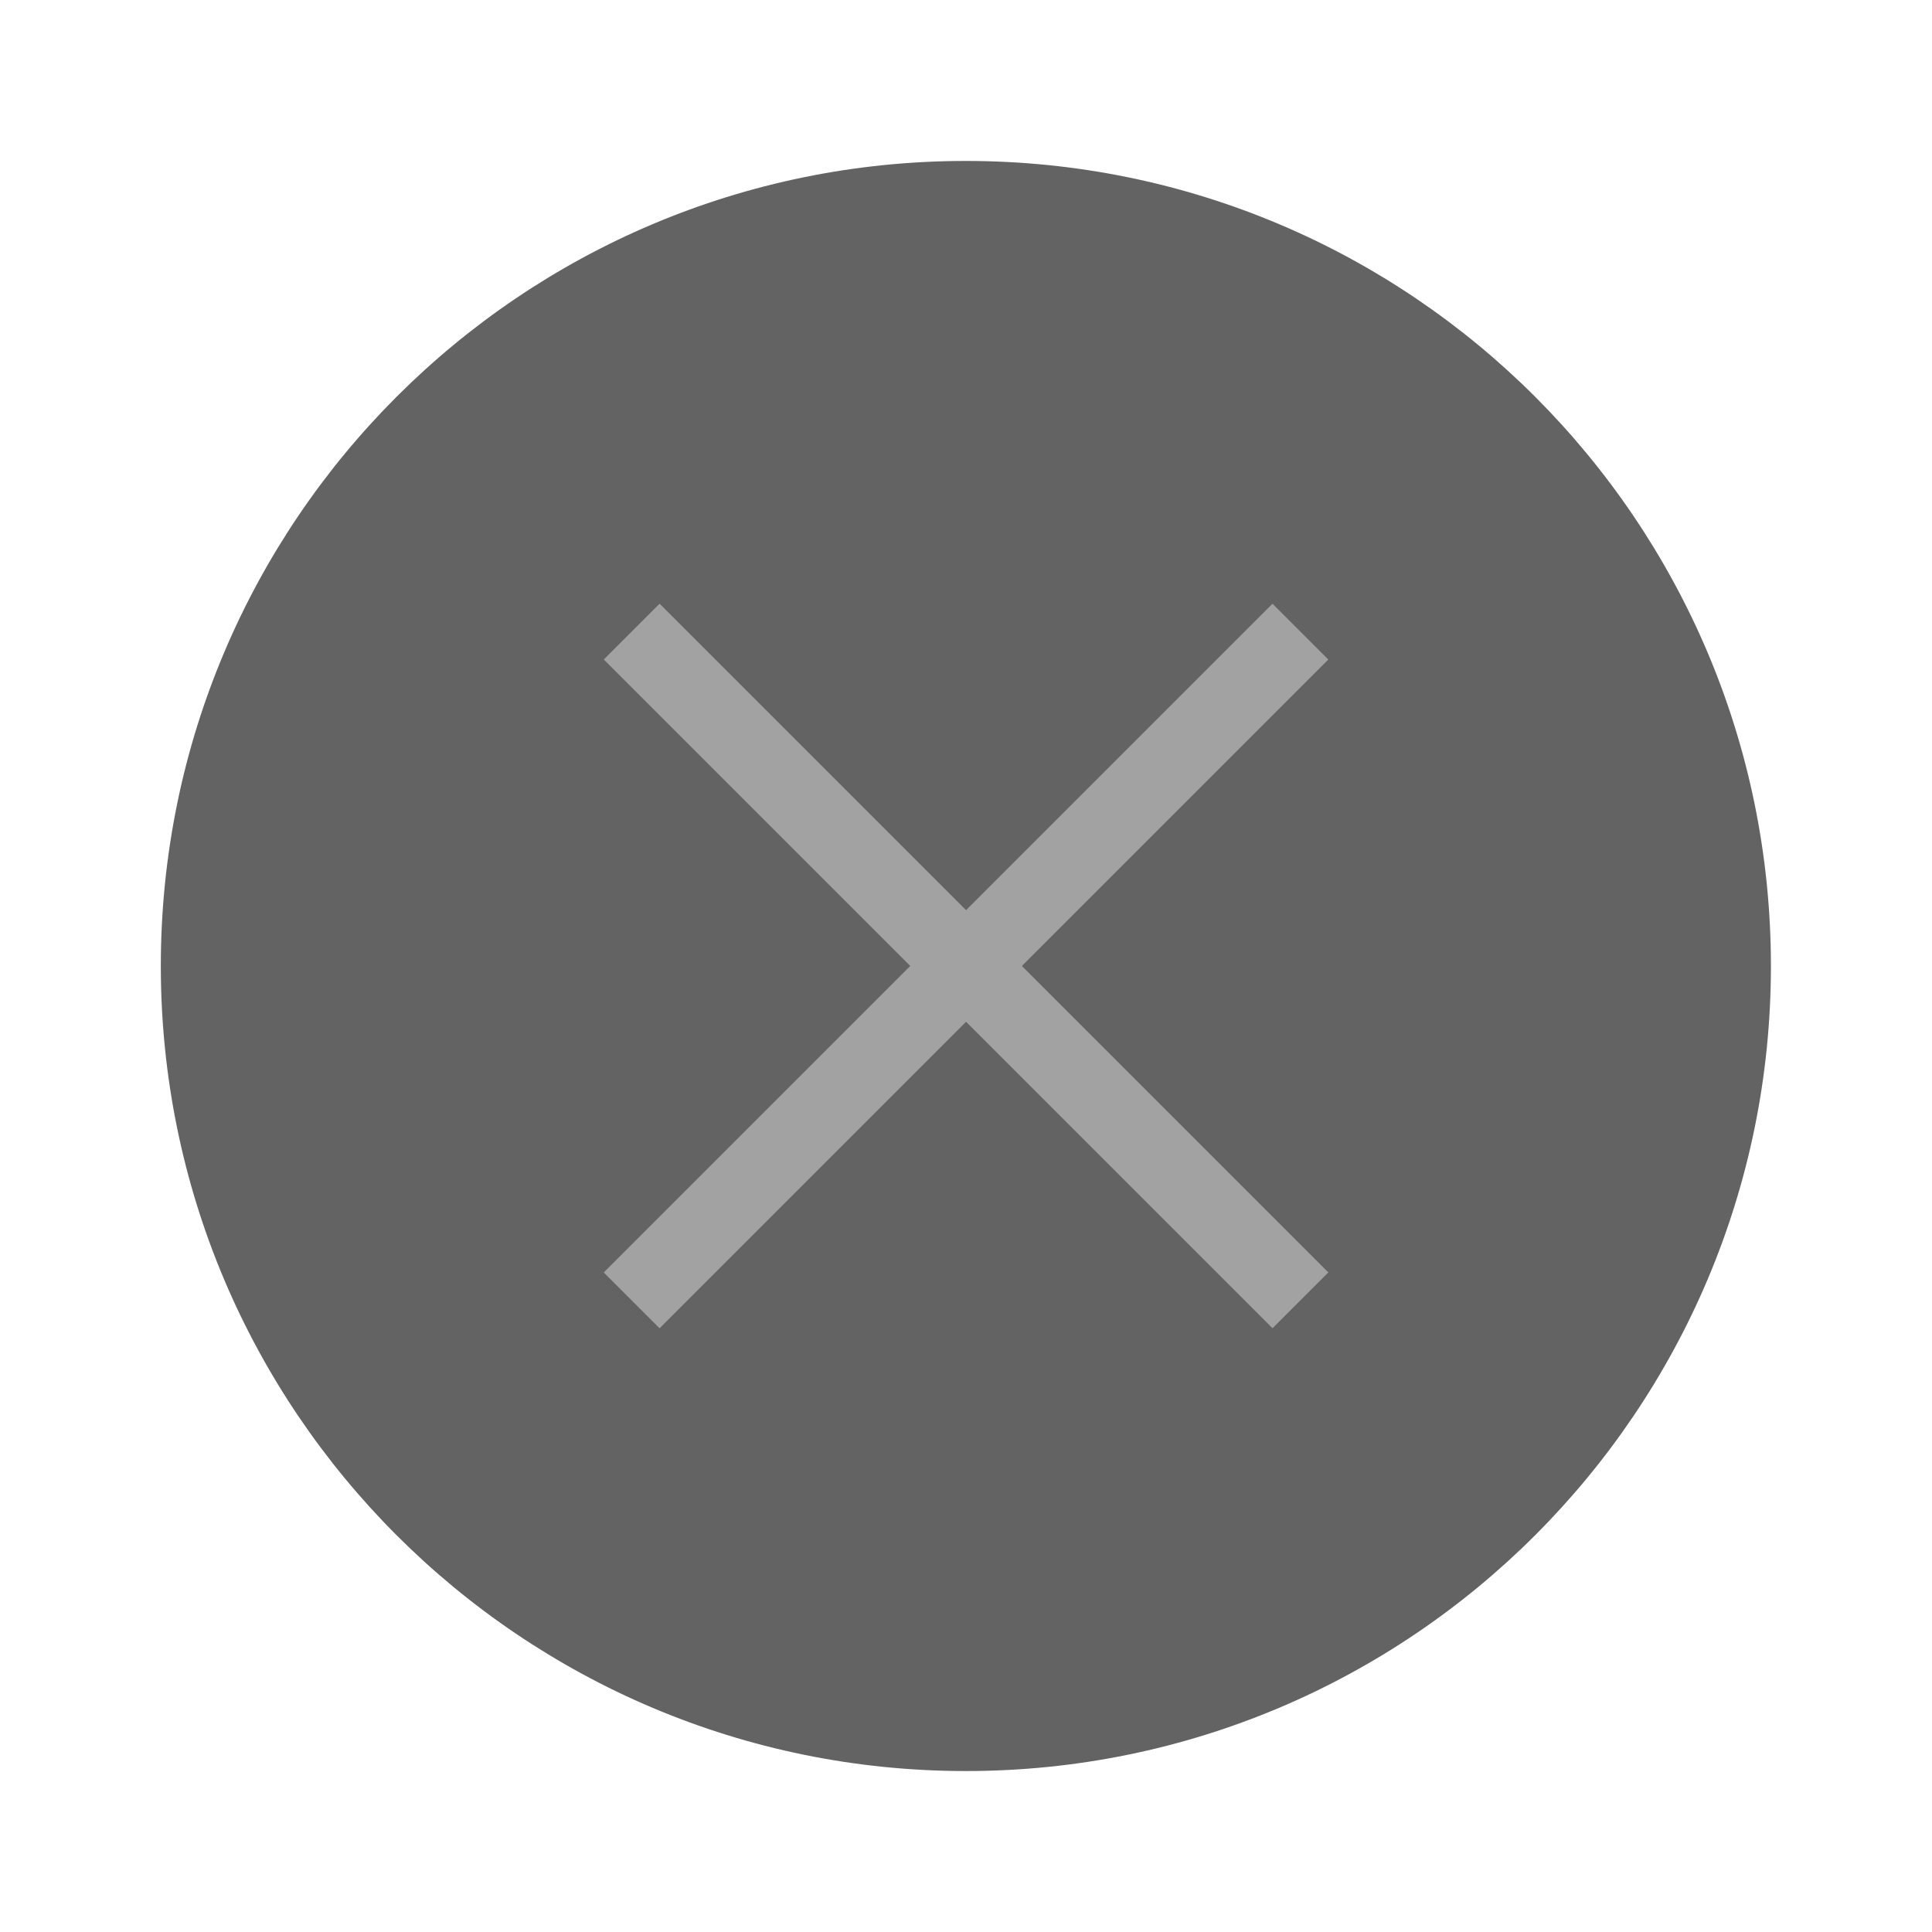
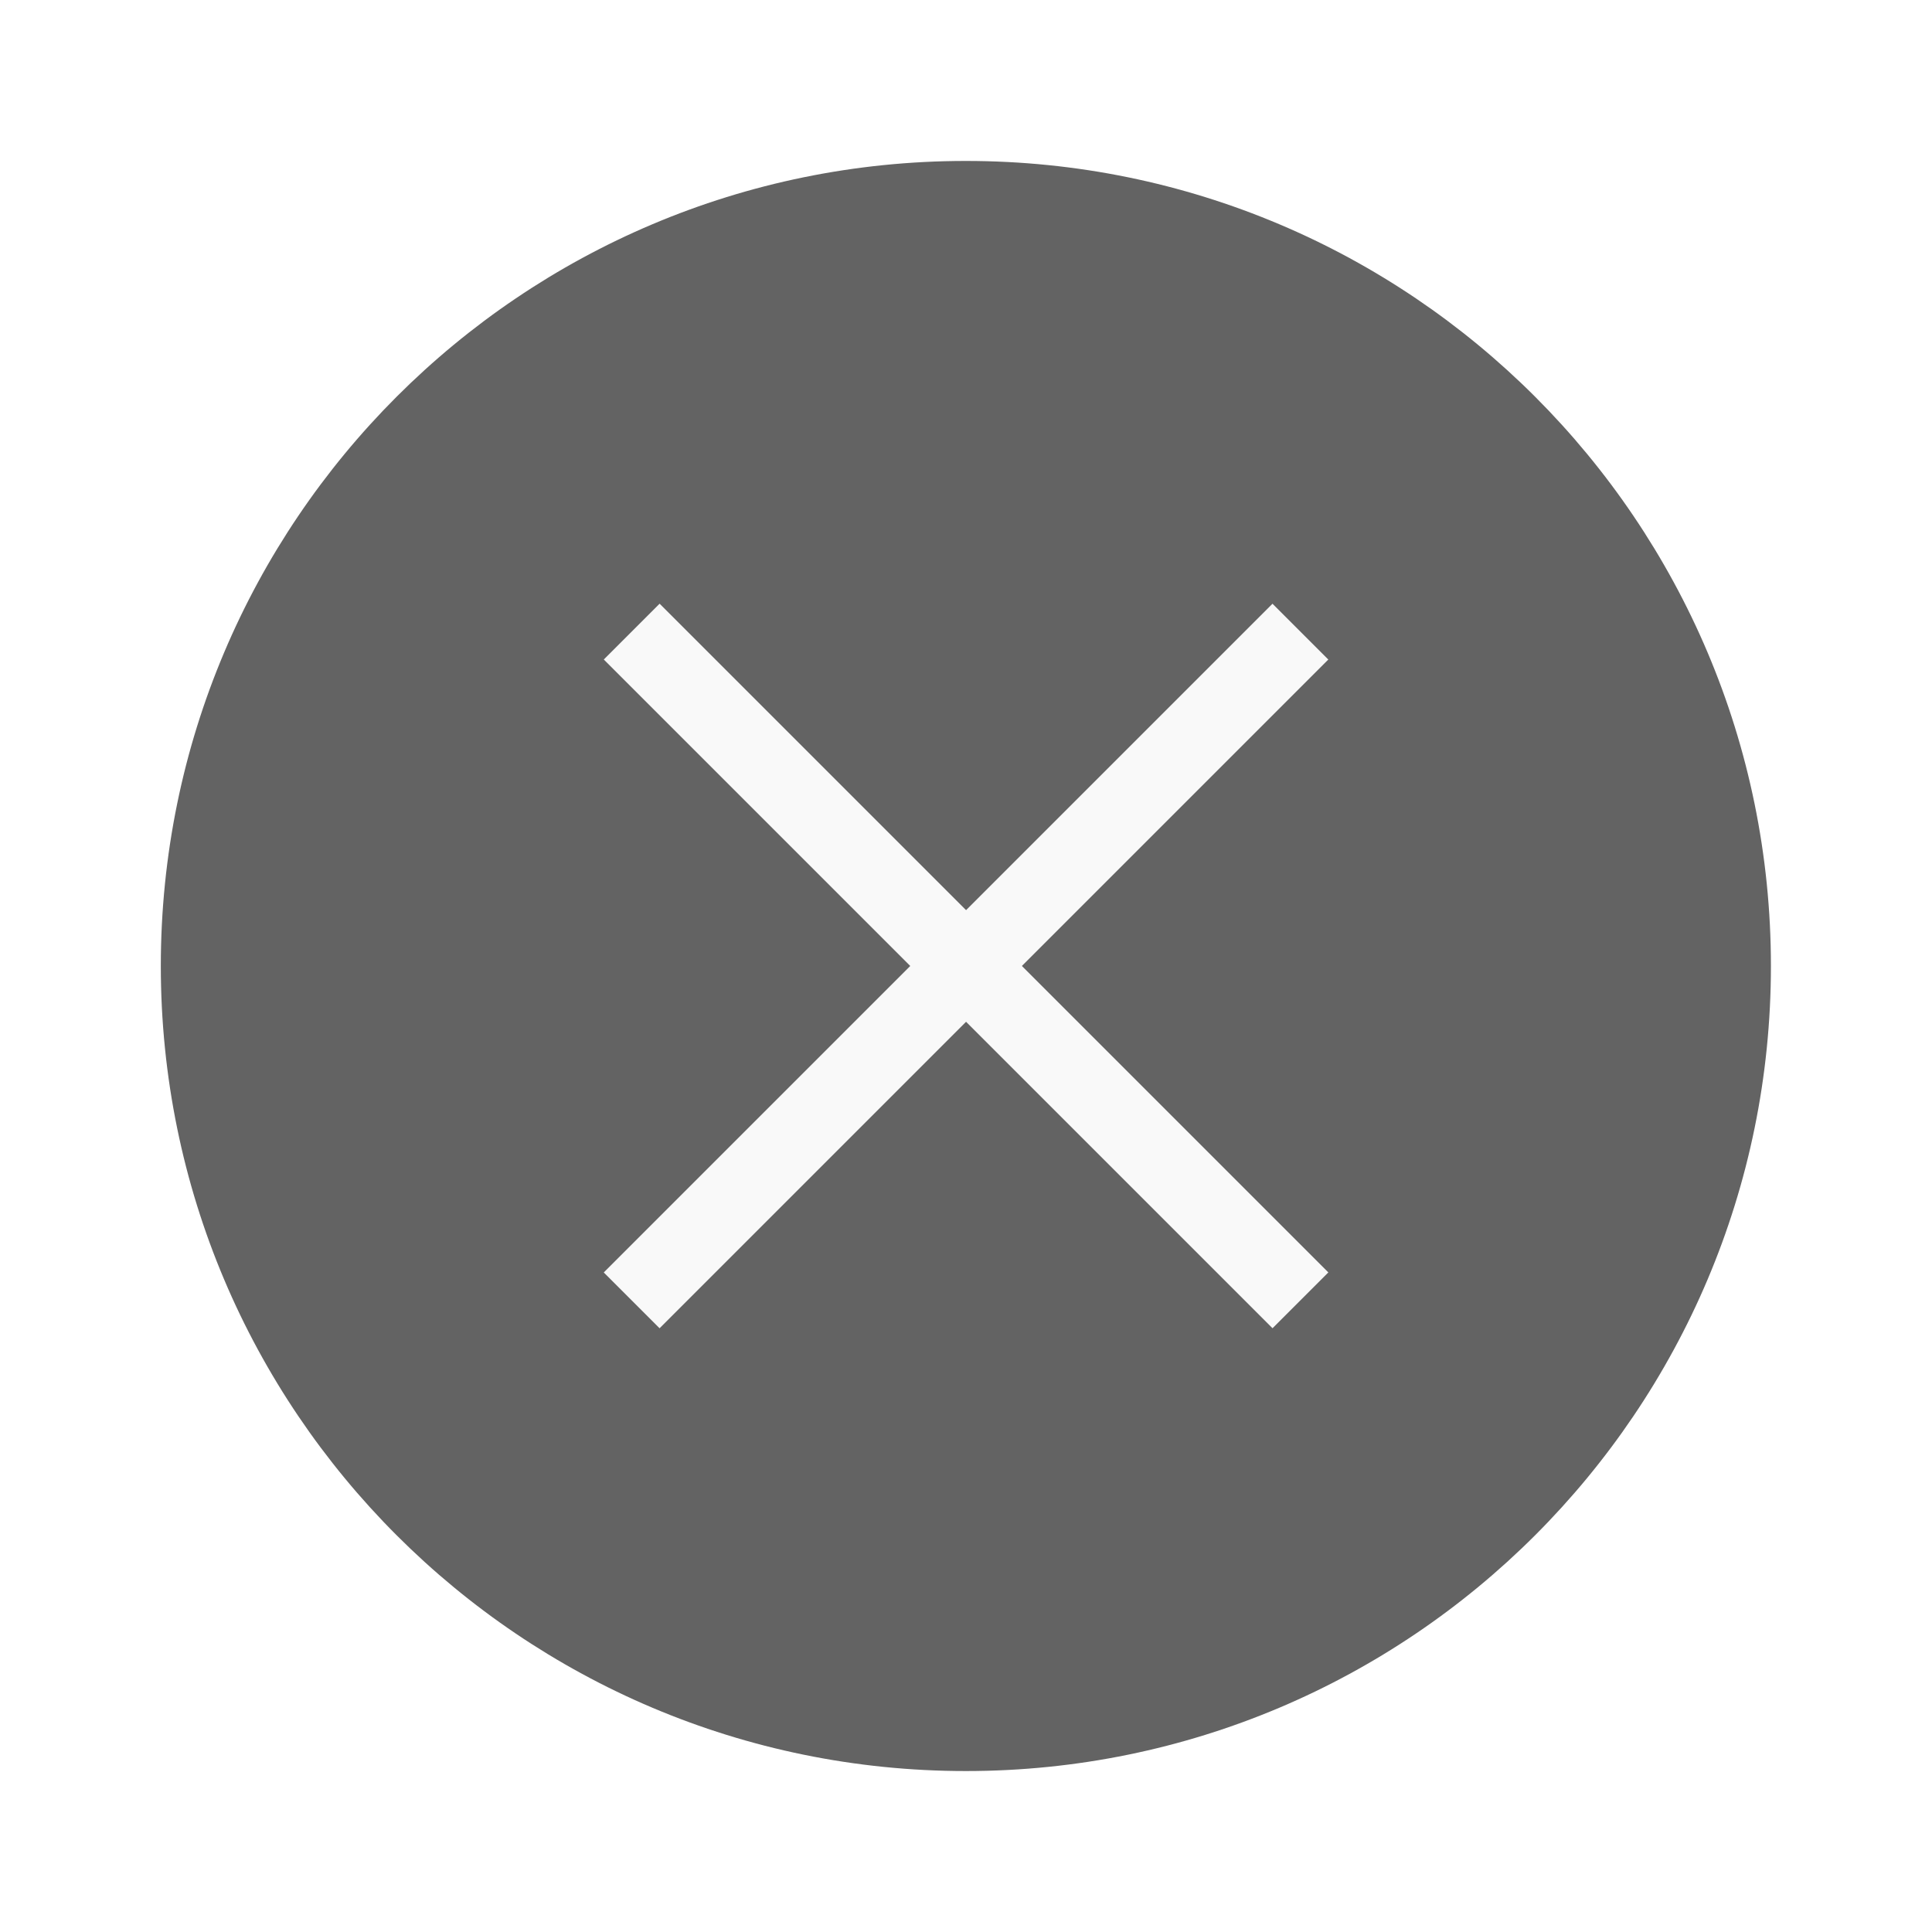
<svg xmlns="http://www.w3.org/2000/svg" width="24" height="24" version="1.1" viewBox="0 0 6.35 6.35" id="svg4636">
  <defs id="defs4640" />
  <g transform="translate(0.2645638,-290.915)" id="g4634">
    <circle cx="2.91" cy="294.09" r="2.646" id="circle4626" style="fill:#636363;stroke-width:0.661" />
-     <g transform="matrix(0.6922639,-0.6922599,0.6922639,0.6922599,-202.6939,92.51637)" id="g4632" style="fill:#A3A2A2;stroke-width:0.29">
+     <g transform="matrix(0.6922639,-0.6922599,0.6922639,0.6922599,-202.6939,92.51637)" id="g4632" style="fill:#f9f9f9;stroke-width:0.29">
      <rect x="1.323" y="293.96" width="3.175" height="0.265" id="rect4628" />
      <rect transform="matrix(2.8943627e-6,-1,1,-2.8943627e-6,0,0)" x="-295.68" y="2.779" width="3.175" height="0.265" id="rect4630" style="stroke-width:0.29" />
    </g>
  </g>
</svg>
